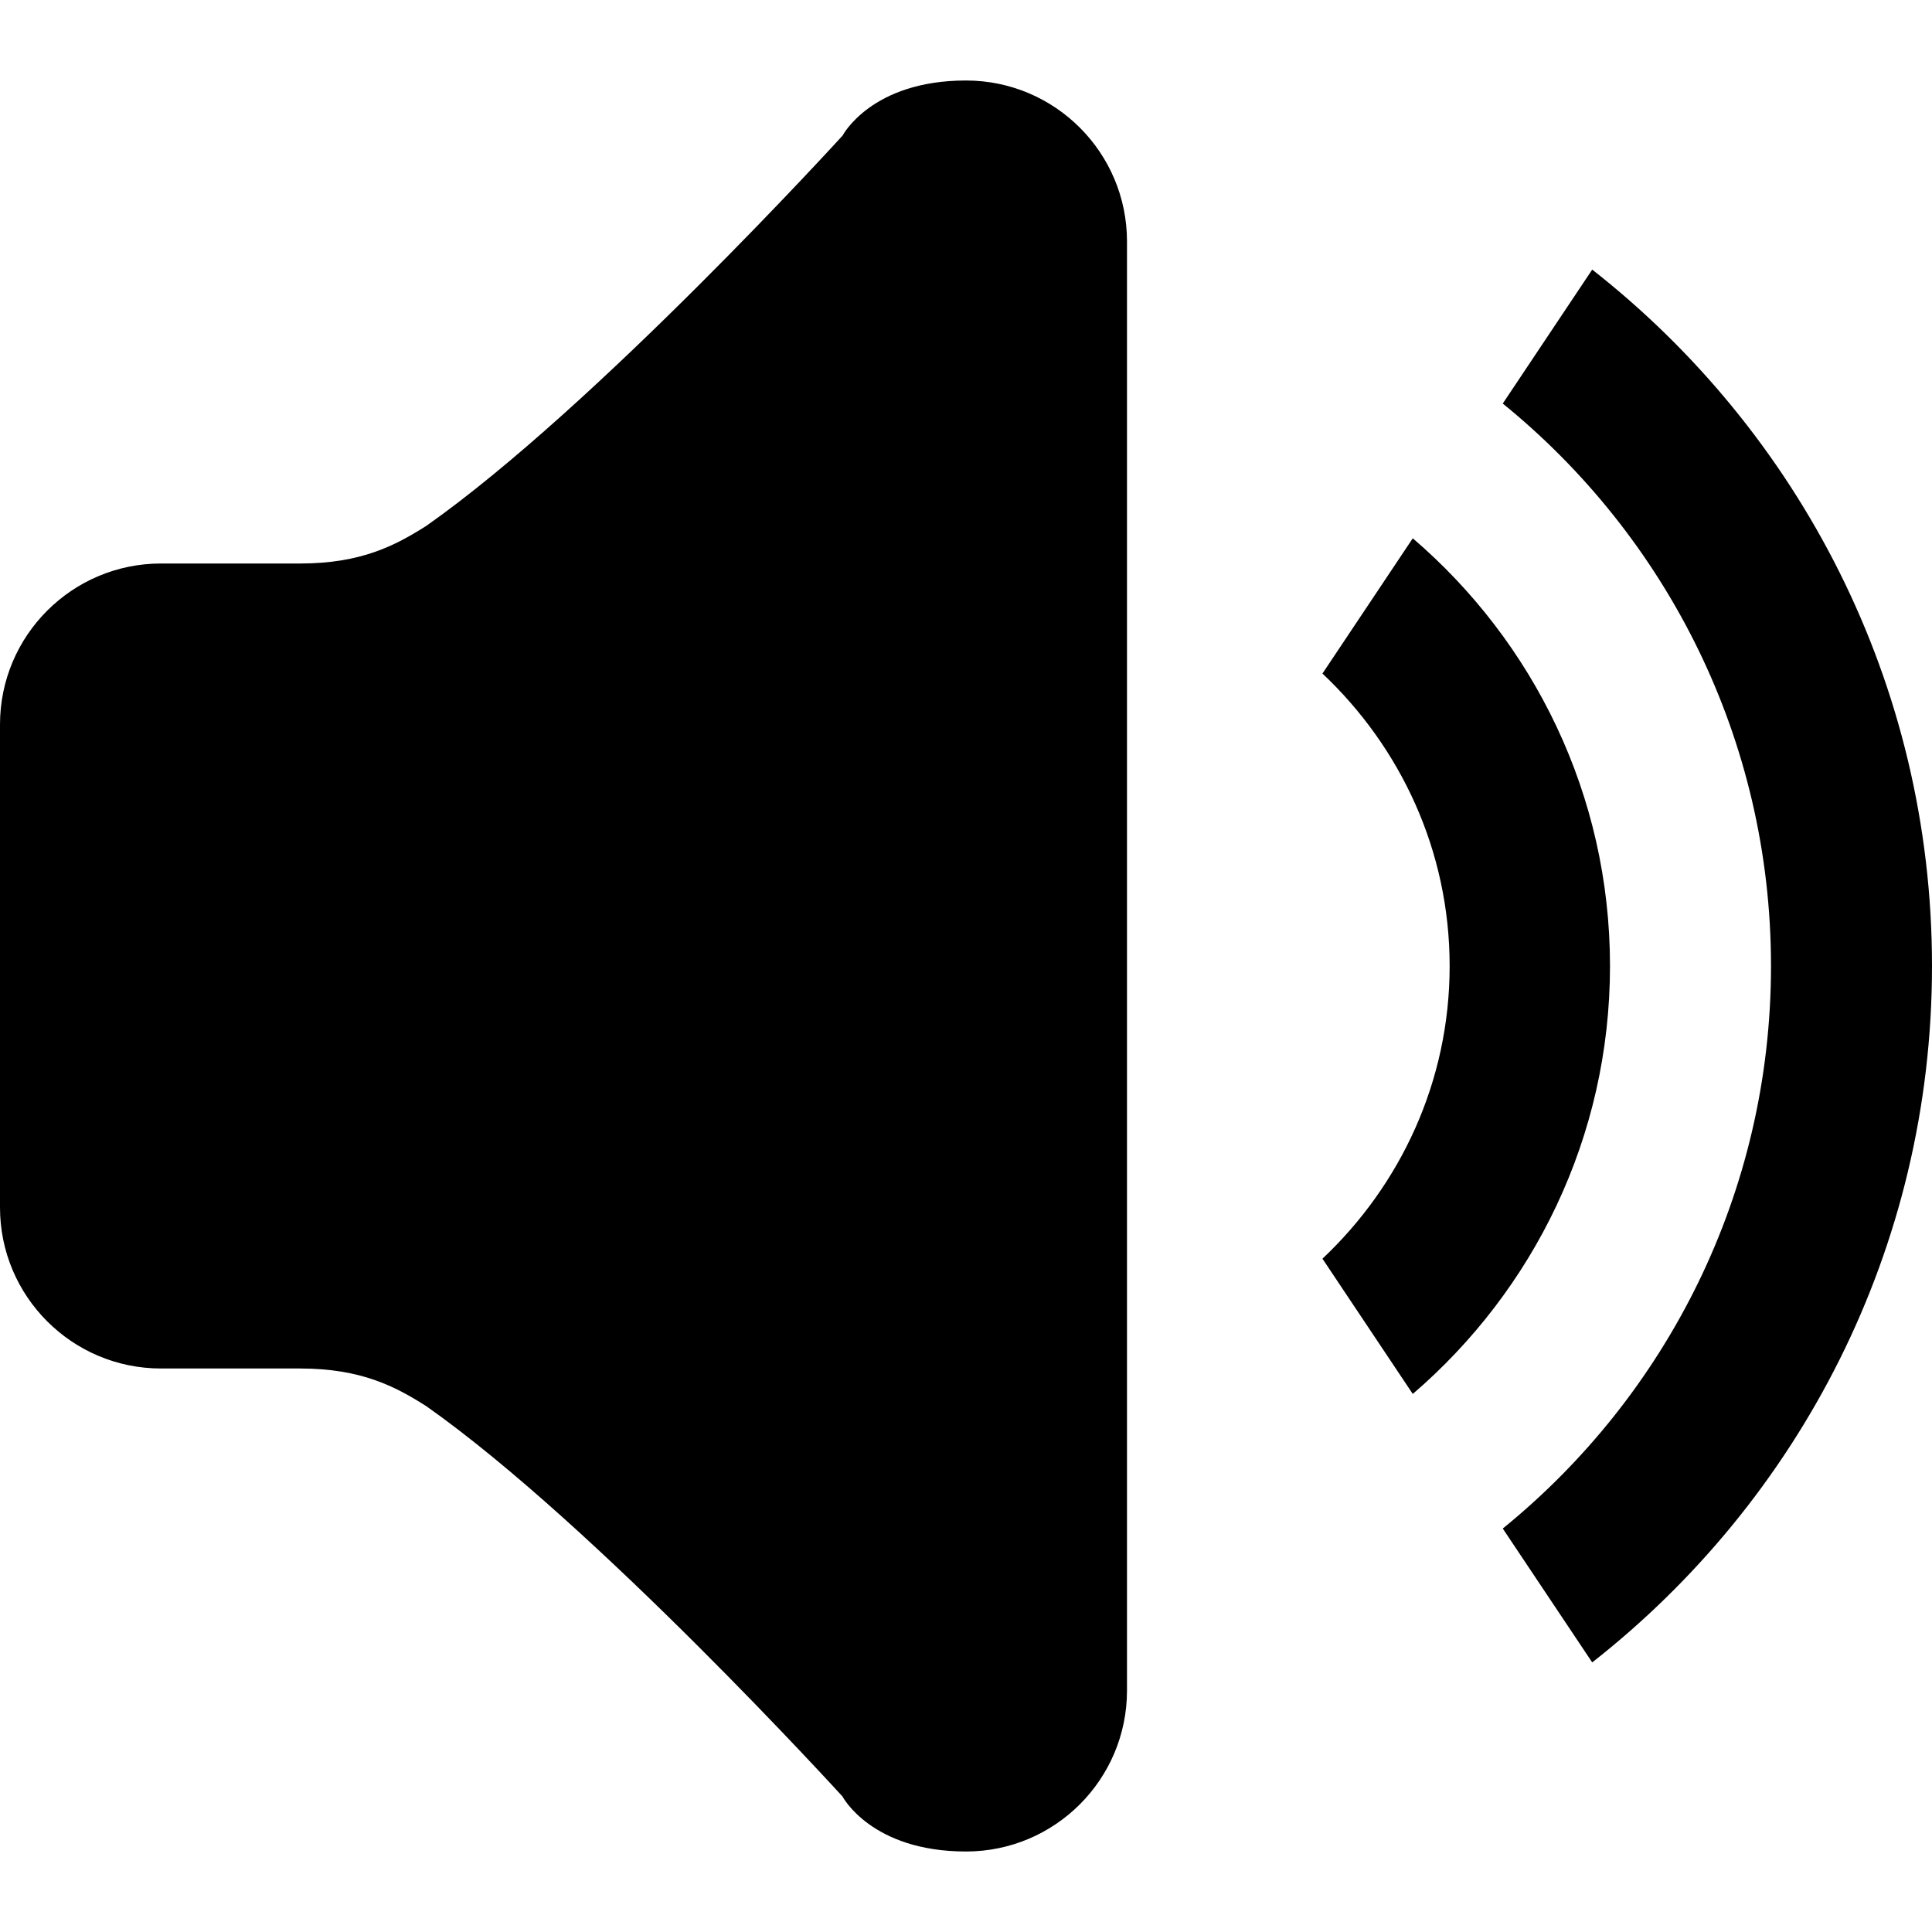
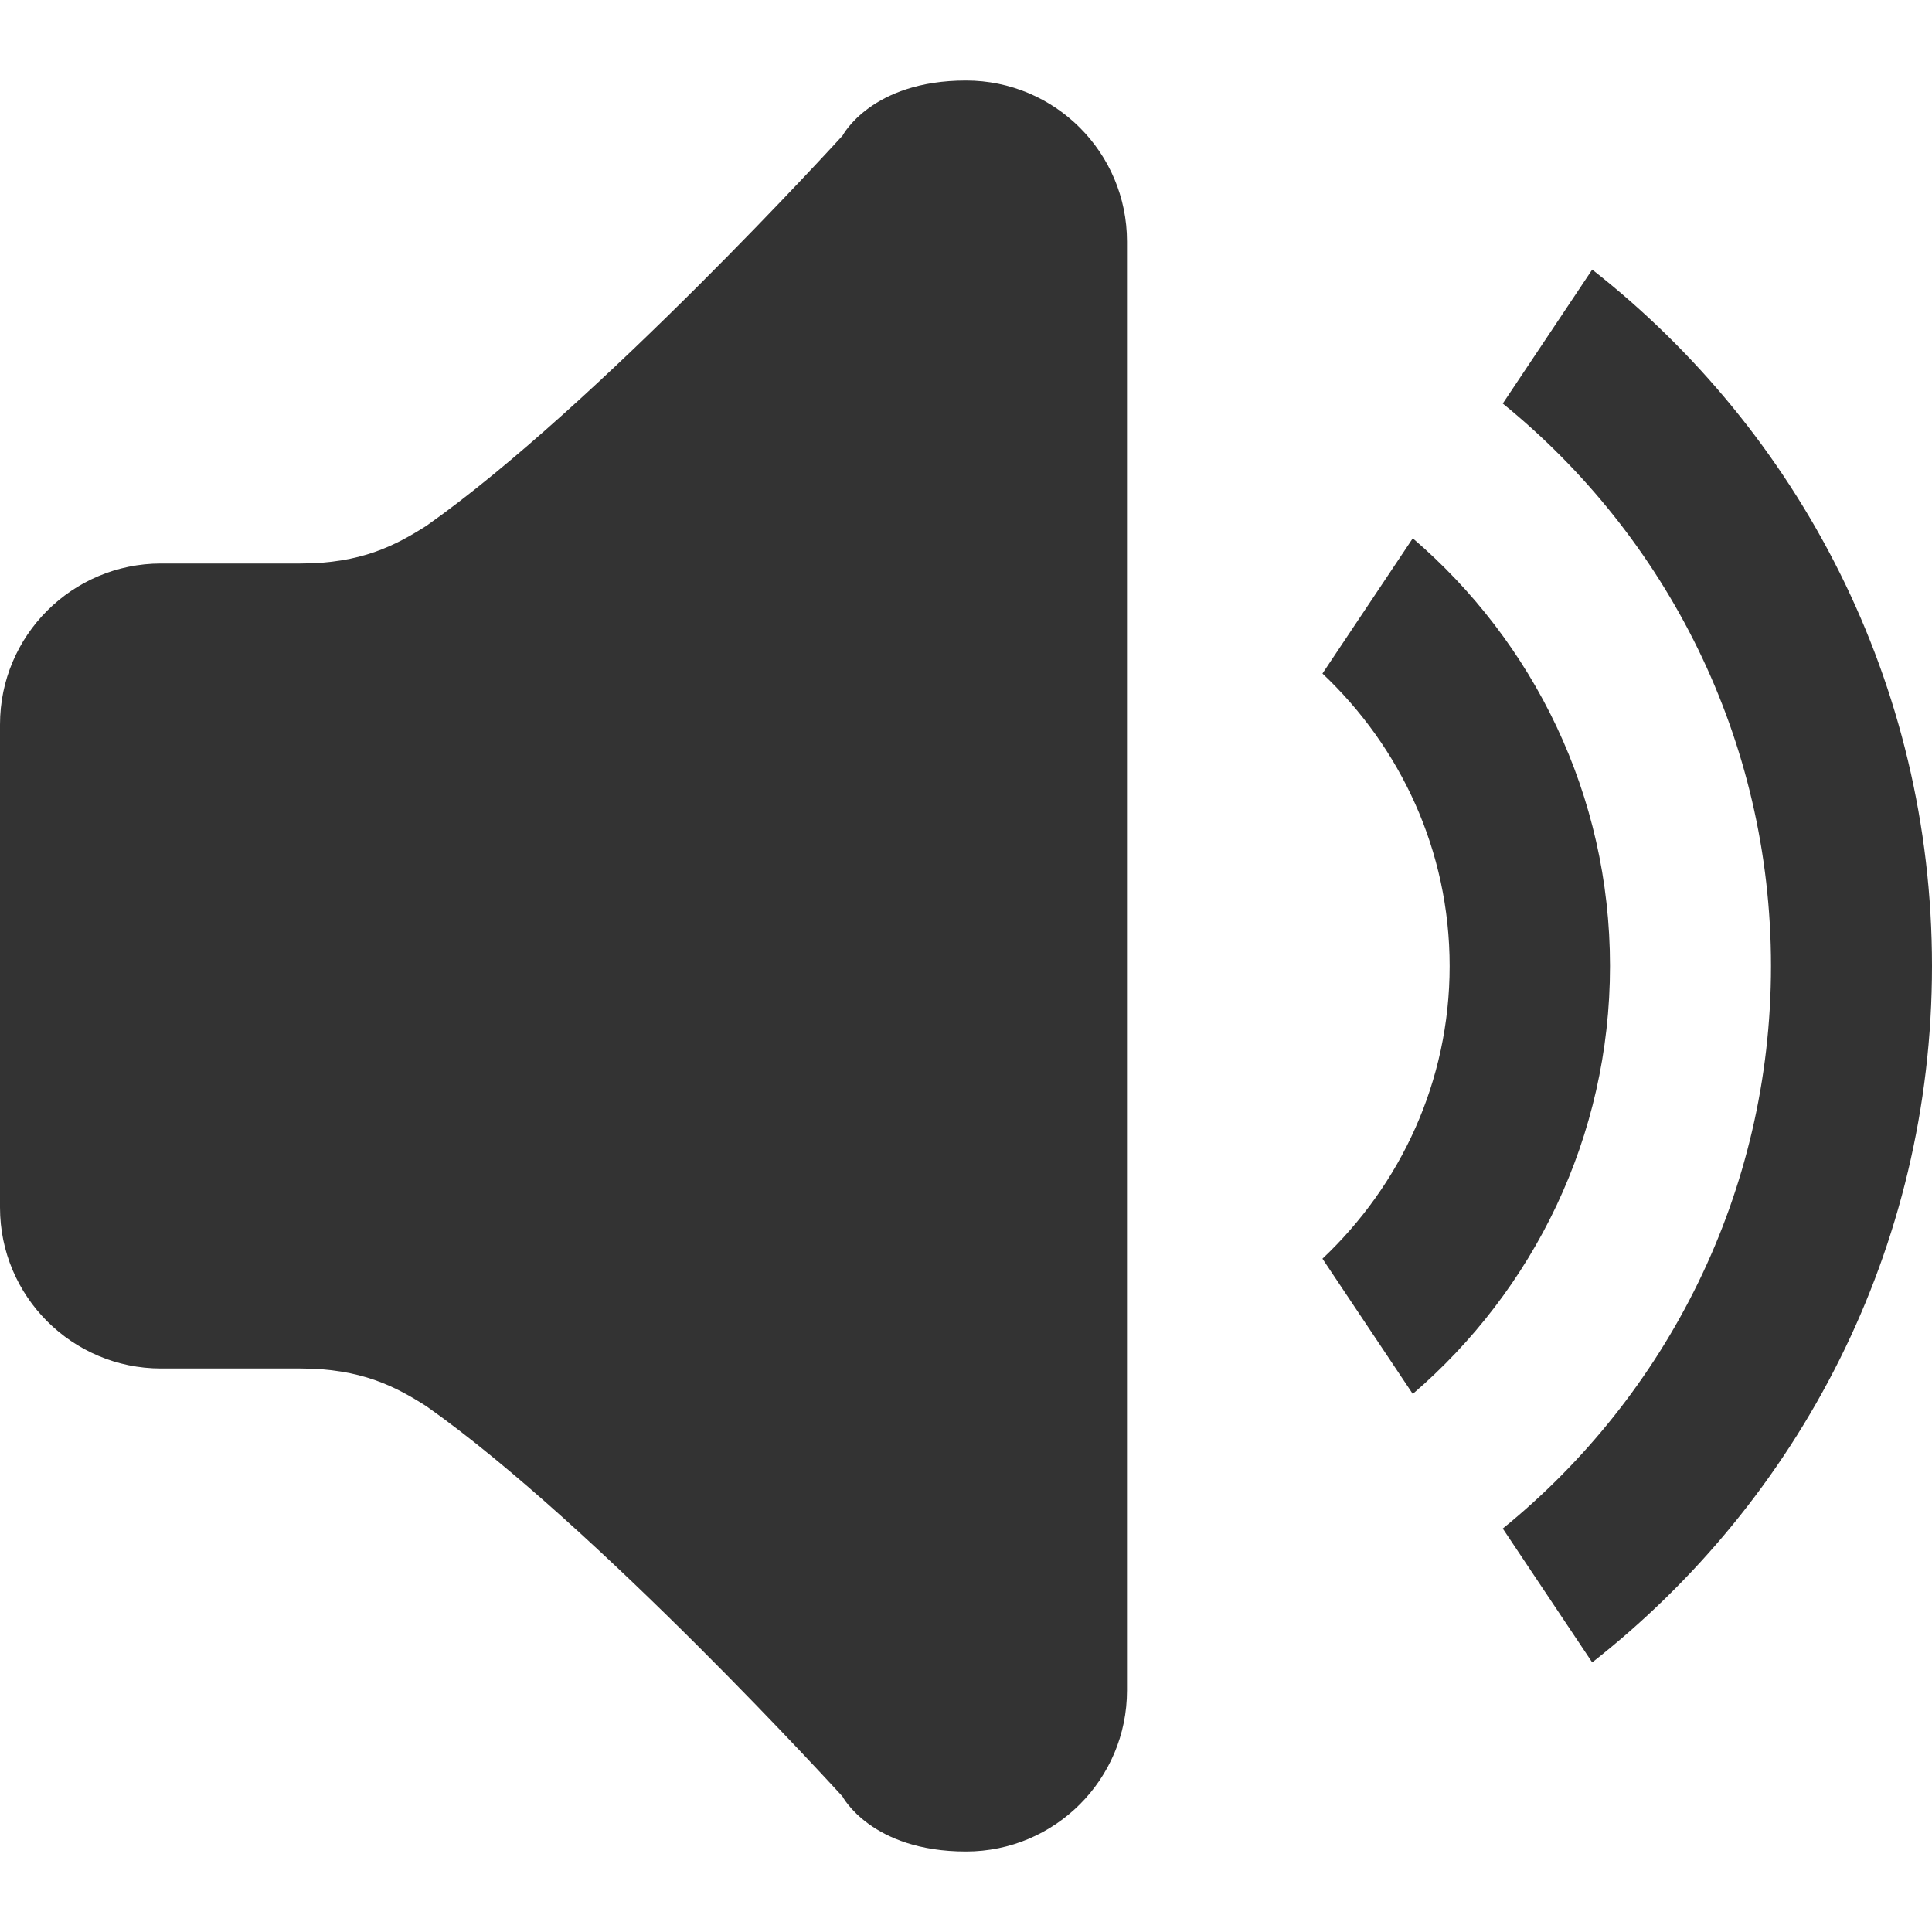
<svg xmlns="http://www.w3.org/2000/svg" enable-background="new 0 0 24 24" height="12px" id="Layer_1" version="1.1" viewBox="0 0 24 24" width="12px" xml:space="preserve">
  <g>
    <g>
-       <path clip-rule="evenodd" d="M19.779,3.349l-1.111,1.664C20.699,6.663,22,9.179,22,12    c0,2.822-1.301,5.338-3.332,6.988l1.111,1.663C22.345,18.639,24,15.516,24,12C24,8.485,22.346,5.362,19.779,3.349z M17.55,6.687    l-1.122,1.68c0.968,0.913,1.58,2.198,1.58,3.634s-0.612,2.722-1.58,3.635l1.122,1.68C19.047,16.03,20,14.128,20,12    C20,9.873,19.048,7.971,17.55,6.687z M12,1c-1.177,0-1.533,0.684-1.533,0.684S7.406,5.047,5.298,6.531C4.91,6.778,4.484,7,3.73,7    H2C0.896,7,0,7.896,0,9v6c0,1.104,0.896,2,2,2h1.73c0.754,0,1.18,0.222,1.567,0.469c2.108,1.484,5.169,4.848,5.169,4.848    S10.823,23,12,23c1.104,0,2-0.895,2-2V3C14,1.895,13.104,1,12,1z" fill-rule="evenodd" />
+       <path fill="#333" clip-rule="evenodd" d="M19.779,3.349l-1.111,1.664C20.699,6.663,22,9.179,22,12    c0,2.822-1.301,5.338-3.332,6.988l1.111,1.663C22.345,18.639,24,15.516,24,12C24,8.485,22.346,5.362,19.779,3.349z M17.55,6.687    l-1.122,1.68c0.968,0.913,1.58,2.198,1.58,3.634s-0.612,2.722-1.58,3.635l1.122,1.68C19.047,16.03,20,14.128,20,12    C20,9.873,19.048,7.971,17.55,6.687z M12,1c-1.177,0-1.533,0.684-1.533,0.684S7.406,5.047,5.298,6.531C4.91,6.778,4.484,7,3.73,7    H2C0.896,7,0,7.896,0,9v6c0,1.104,0.896,2,2,2h1.73c0.754,0,1.18,0.222,1.567,0.469c2.108,1.484,5.169,4.848,5.169,4.848    S10.823,23,12,23c1.104,0,2-0.895,2-2V3C14,1.895,13.104,1,12,1z" fill-rule="evenodd" />
    </g>
  </g>
</svg>
